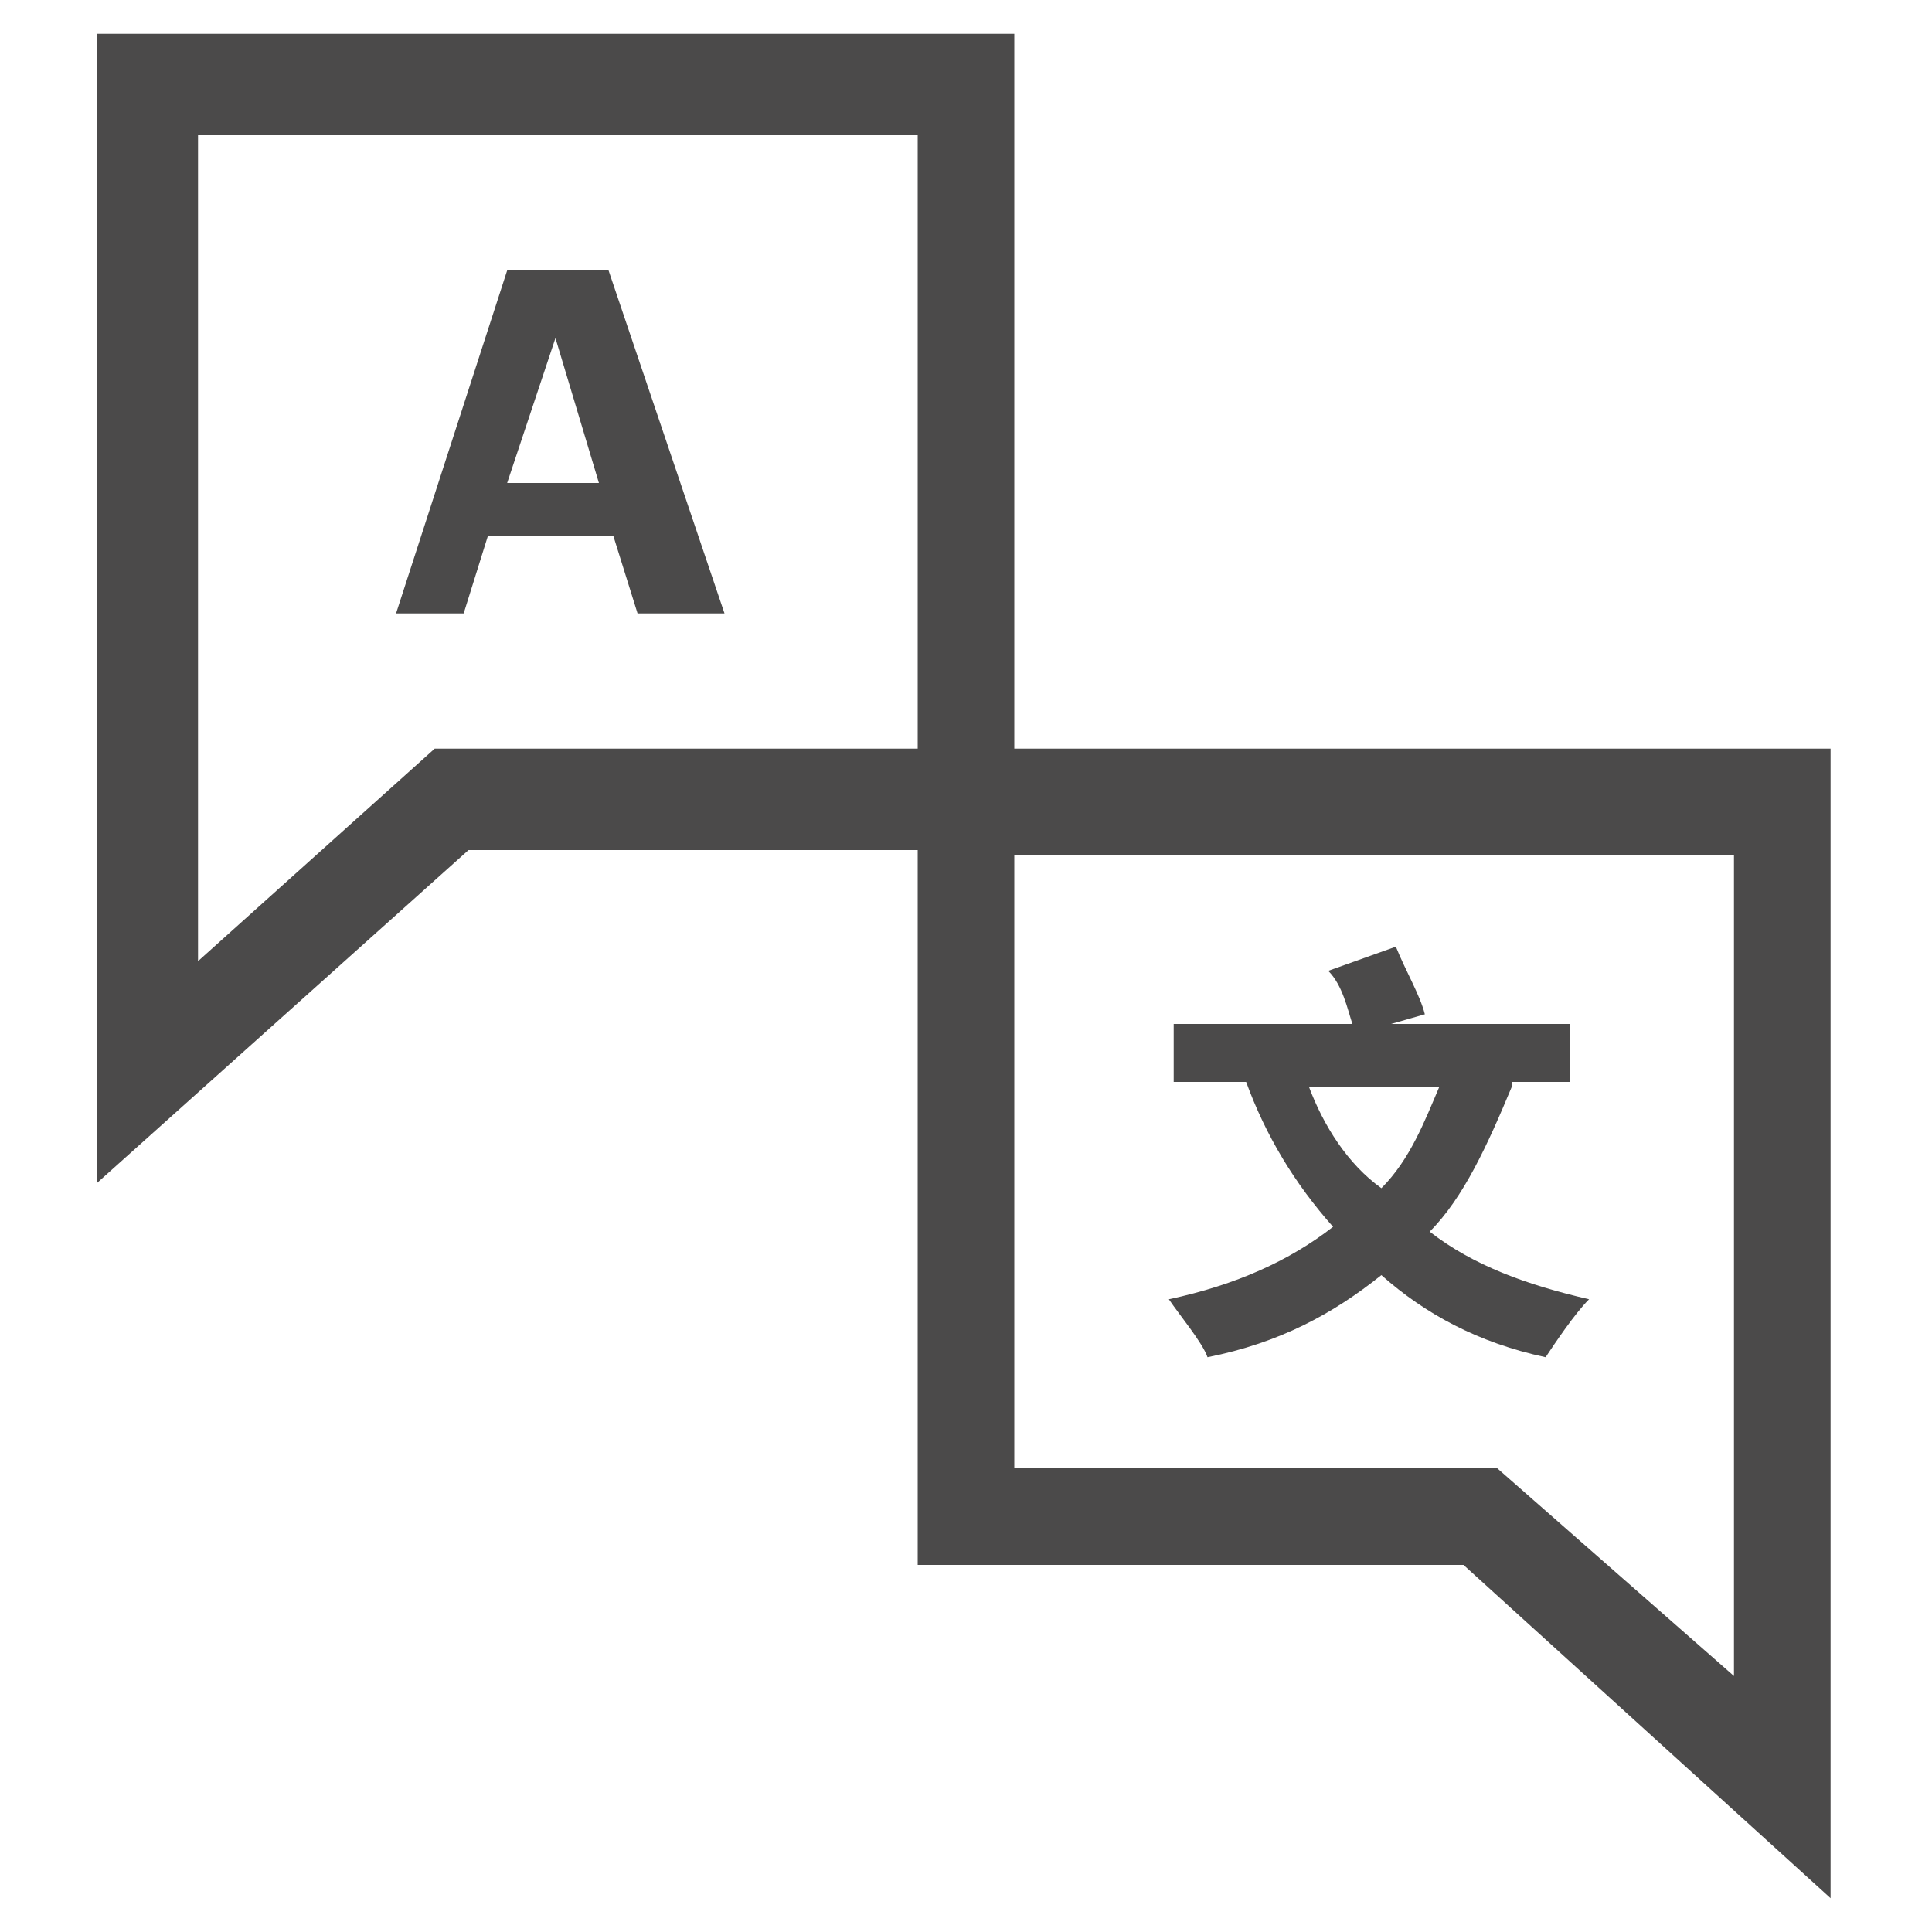
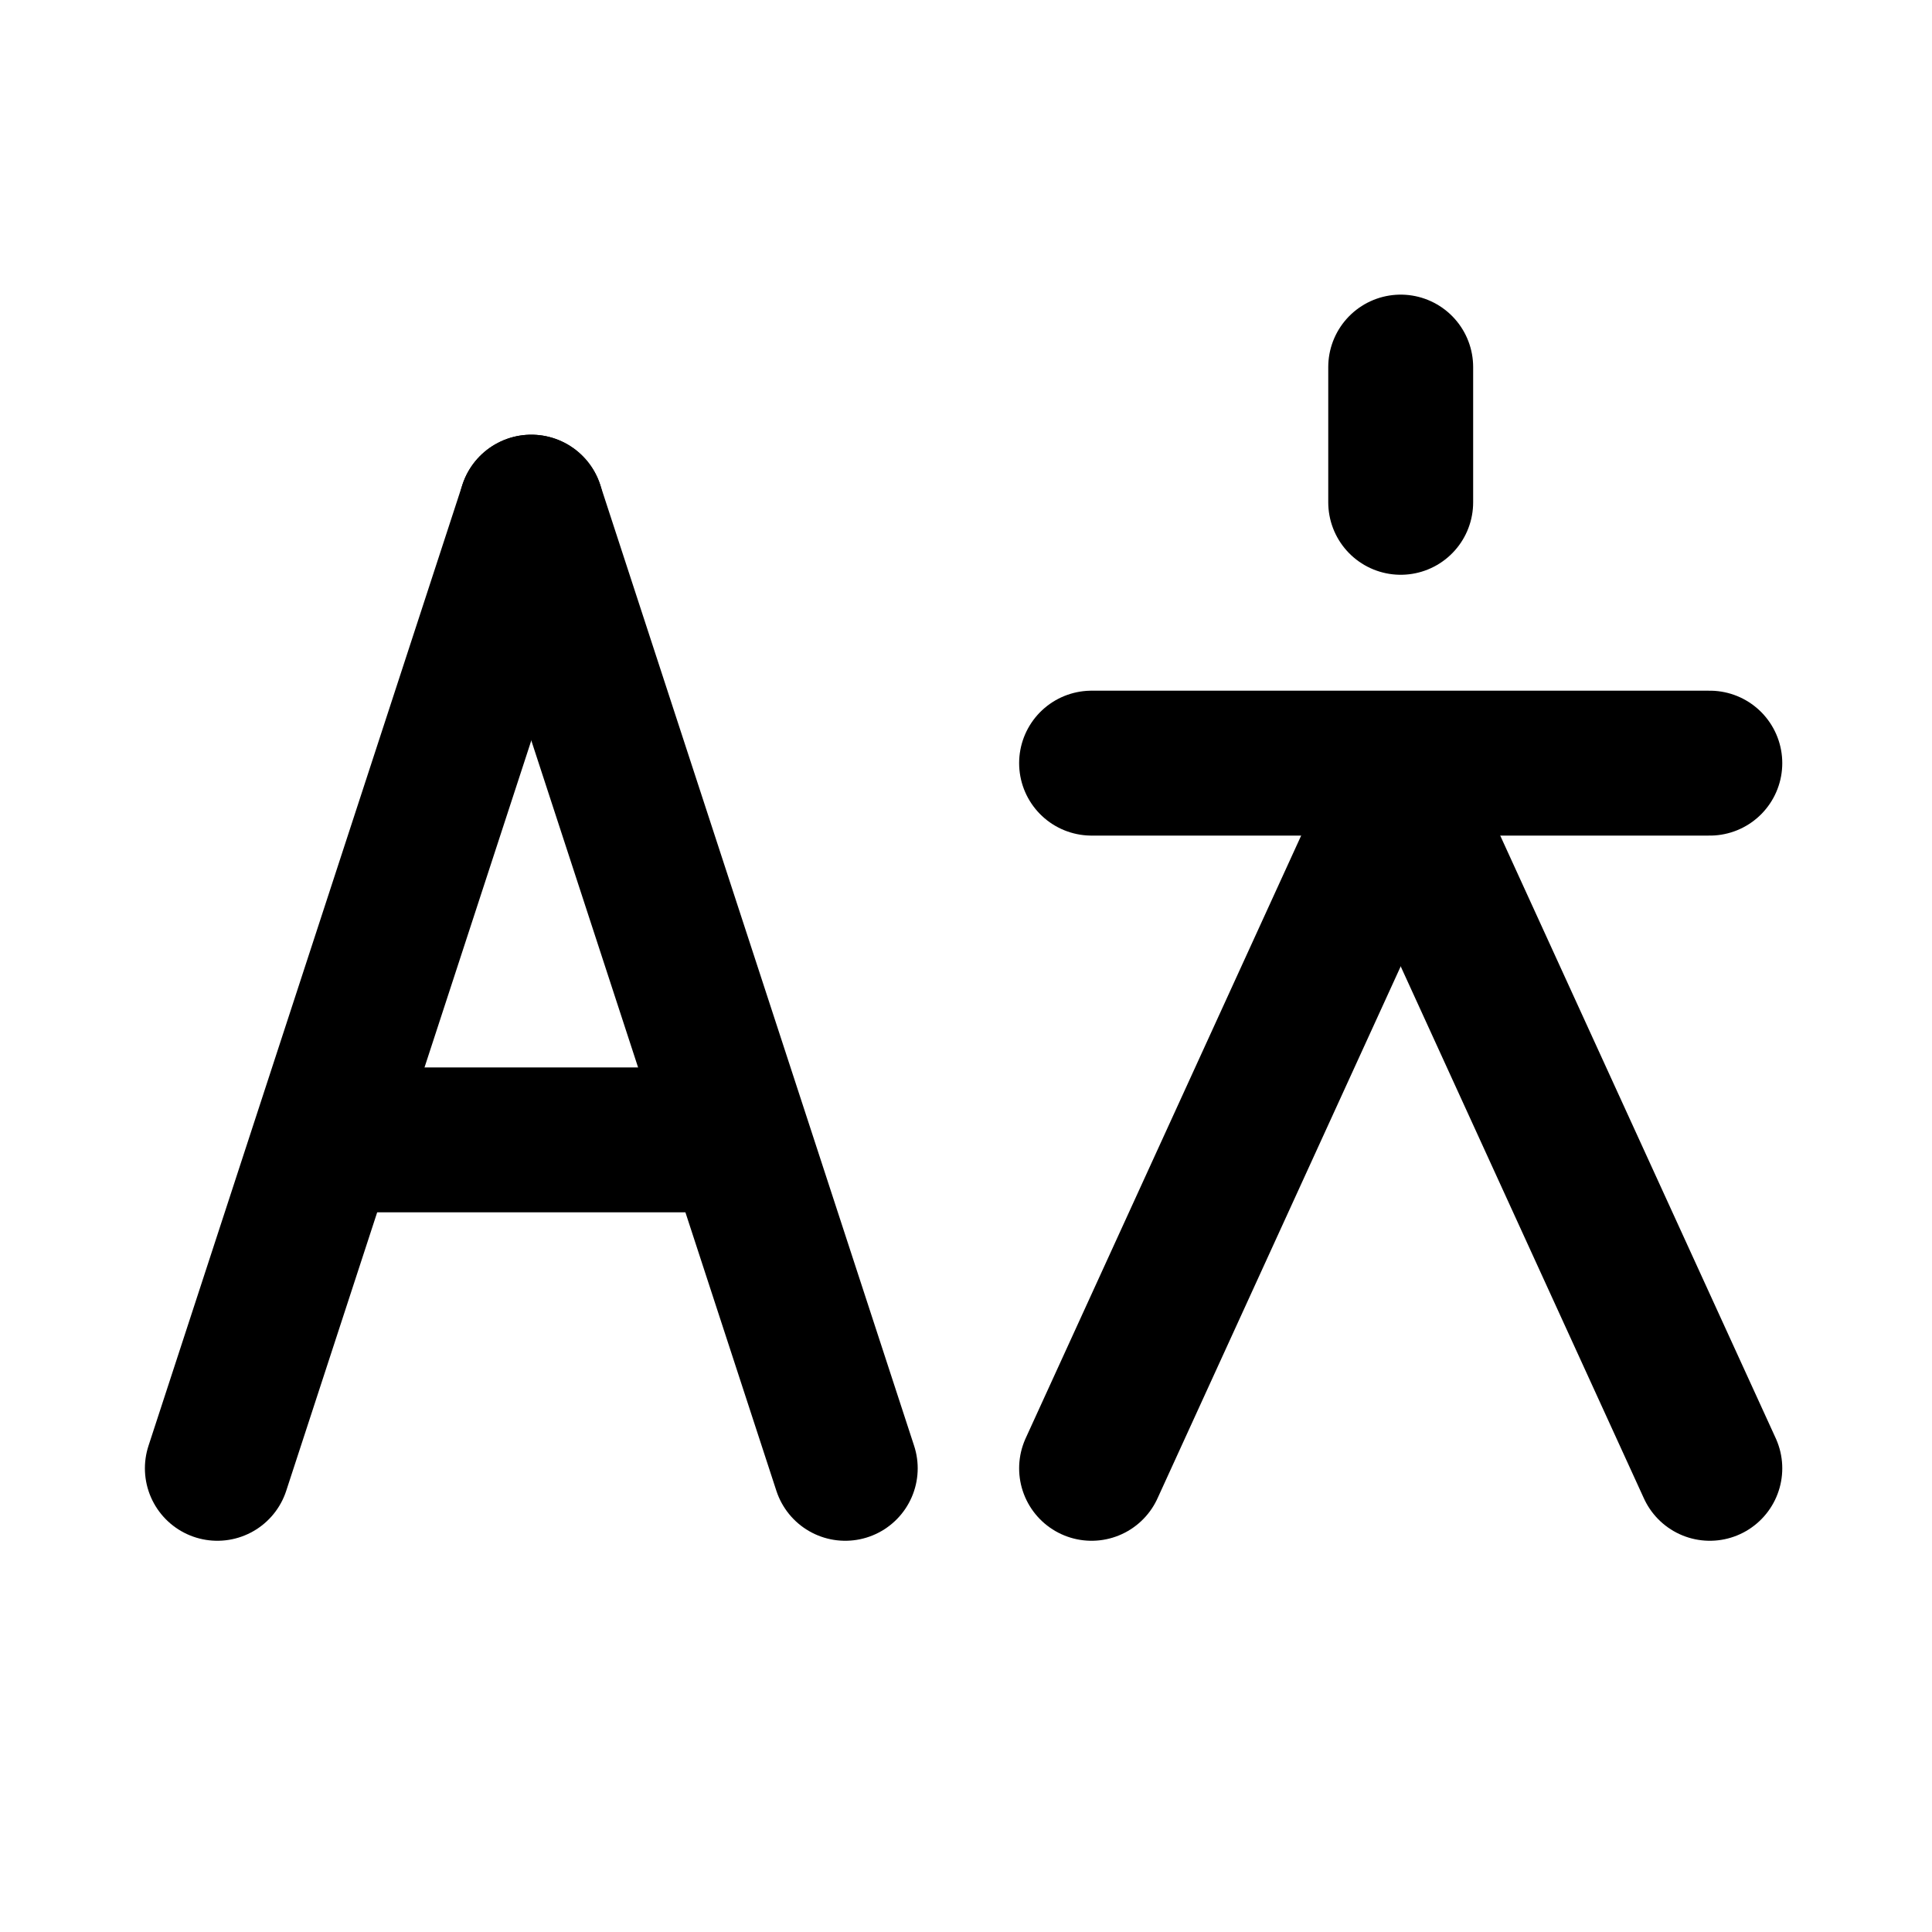
- <svg xmlns="http://www.w3.org/2000/svg" version="1.1" id="Layer_1" x="0px" y="0px" viewBox="0 0 40 40" style="enable-background:new 0 0 40 40;" xml:space="preserve">
-   <style type="text/css">
- 	.st0{fill:#4B4A4A;}
- </style>
-   <g>
-     <g>
-       <path class="st0" d="M10.5,5.6h2.1l2.4,7.1h-1.8l-0.5-1.6h-2.6l-0.5,1.6H8.2L10.5,5.6z M10.5,10h1.9l-0.9-3L10.5,10z" />
-     </g>
-     <g>
-       <path class="st0" d="M31.3,22.5c-0.5,1.2-1,2.3-1.7,3c0.9,0.7,2,1.1,3.3,1.4c-0.3,0.3-0.7,0.9-0.9,1.2c-1.4-0.3-2.5-0.9-3.4-1.7    c-1,0.8-2.1,1.4-3.6,1.7c-0.1-0.3-0.6-0.9-0.8-1.2c1.4-0.3,2.5-0.8,3.4-1.5c-0.8-0.9-1.4-1.9-1.8-3h-1.5v-1.2H28    c-0.1-0.3-0.2-0.8-0.5-1.1l1.4-0.5c0.2,0.5,0.5,1,0.6,1.4l-0.7,0.2h3.7v1.2h-1.2V22.5z M27.1,22.5c0.3,0.8,0.8,1.6,1.5,2.1    c0.6-0.6,0.9-1.4,1.2-2.1H27.1z" />
-     </g>
-     <path class="st0" d="M30.3,32.4H19V17.6H9.7l-7.7,6.9V0.7H21v14.8h16.9v23.8L30.3,32.4z M35.9,34.7v-17H21v12.7h10L35.9,34.7z    M4.1,19.9L9,15.5h10V2.8H4.1V19.9z" />
+ <svg xmlns="http://www.w3.org/2000/svg" viewBox="0 0 40 40" width="40" height="40">
+   <g fill="none" stroke="currentColor" stroke-width="3" stroke-linecap="round" stroke-linejoin="round">
+     <path d="M11 10.5 4.5 30.4" />
+     <path d="M11 10.5 17.5 30.4" />
+     <path d="M7 23.6h8" />
+     <path d="M29 7.6v2.8" />
+     <path d="M22.6 15.8h12.8" />
+     <path d="M29 16.4 22.6 30.4" />
+     <path d="M29 16.4l6.4 14" />
  </g>
</svg>
